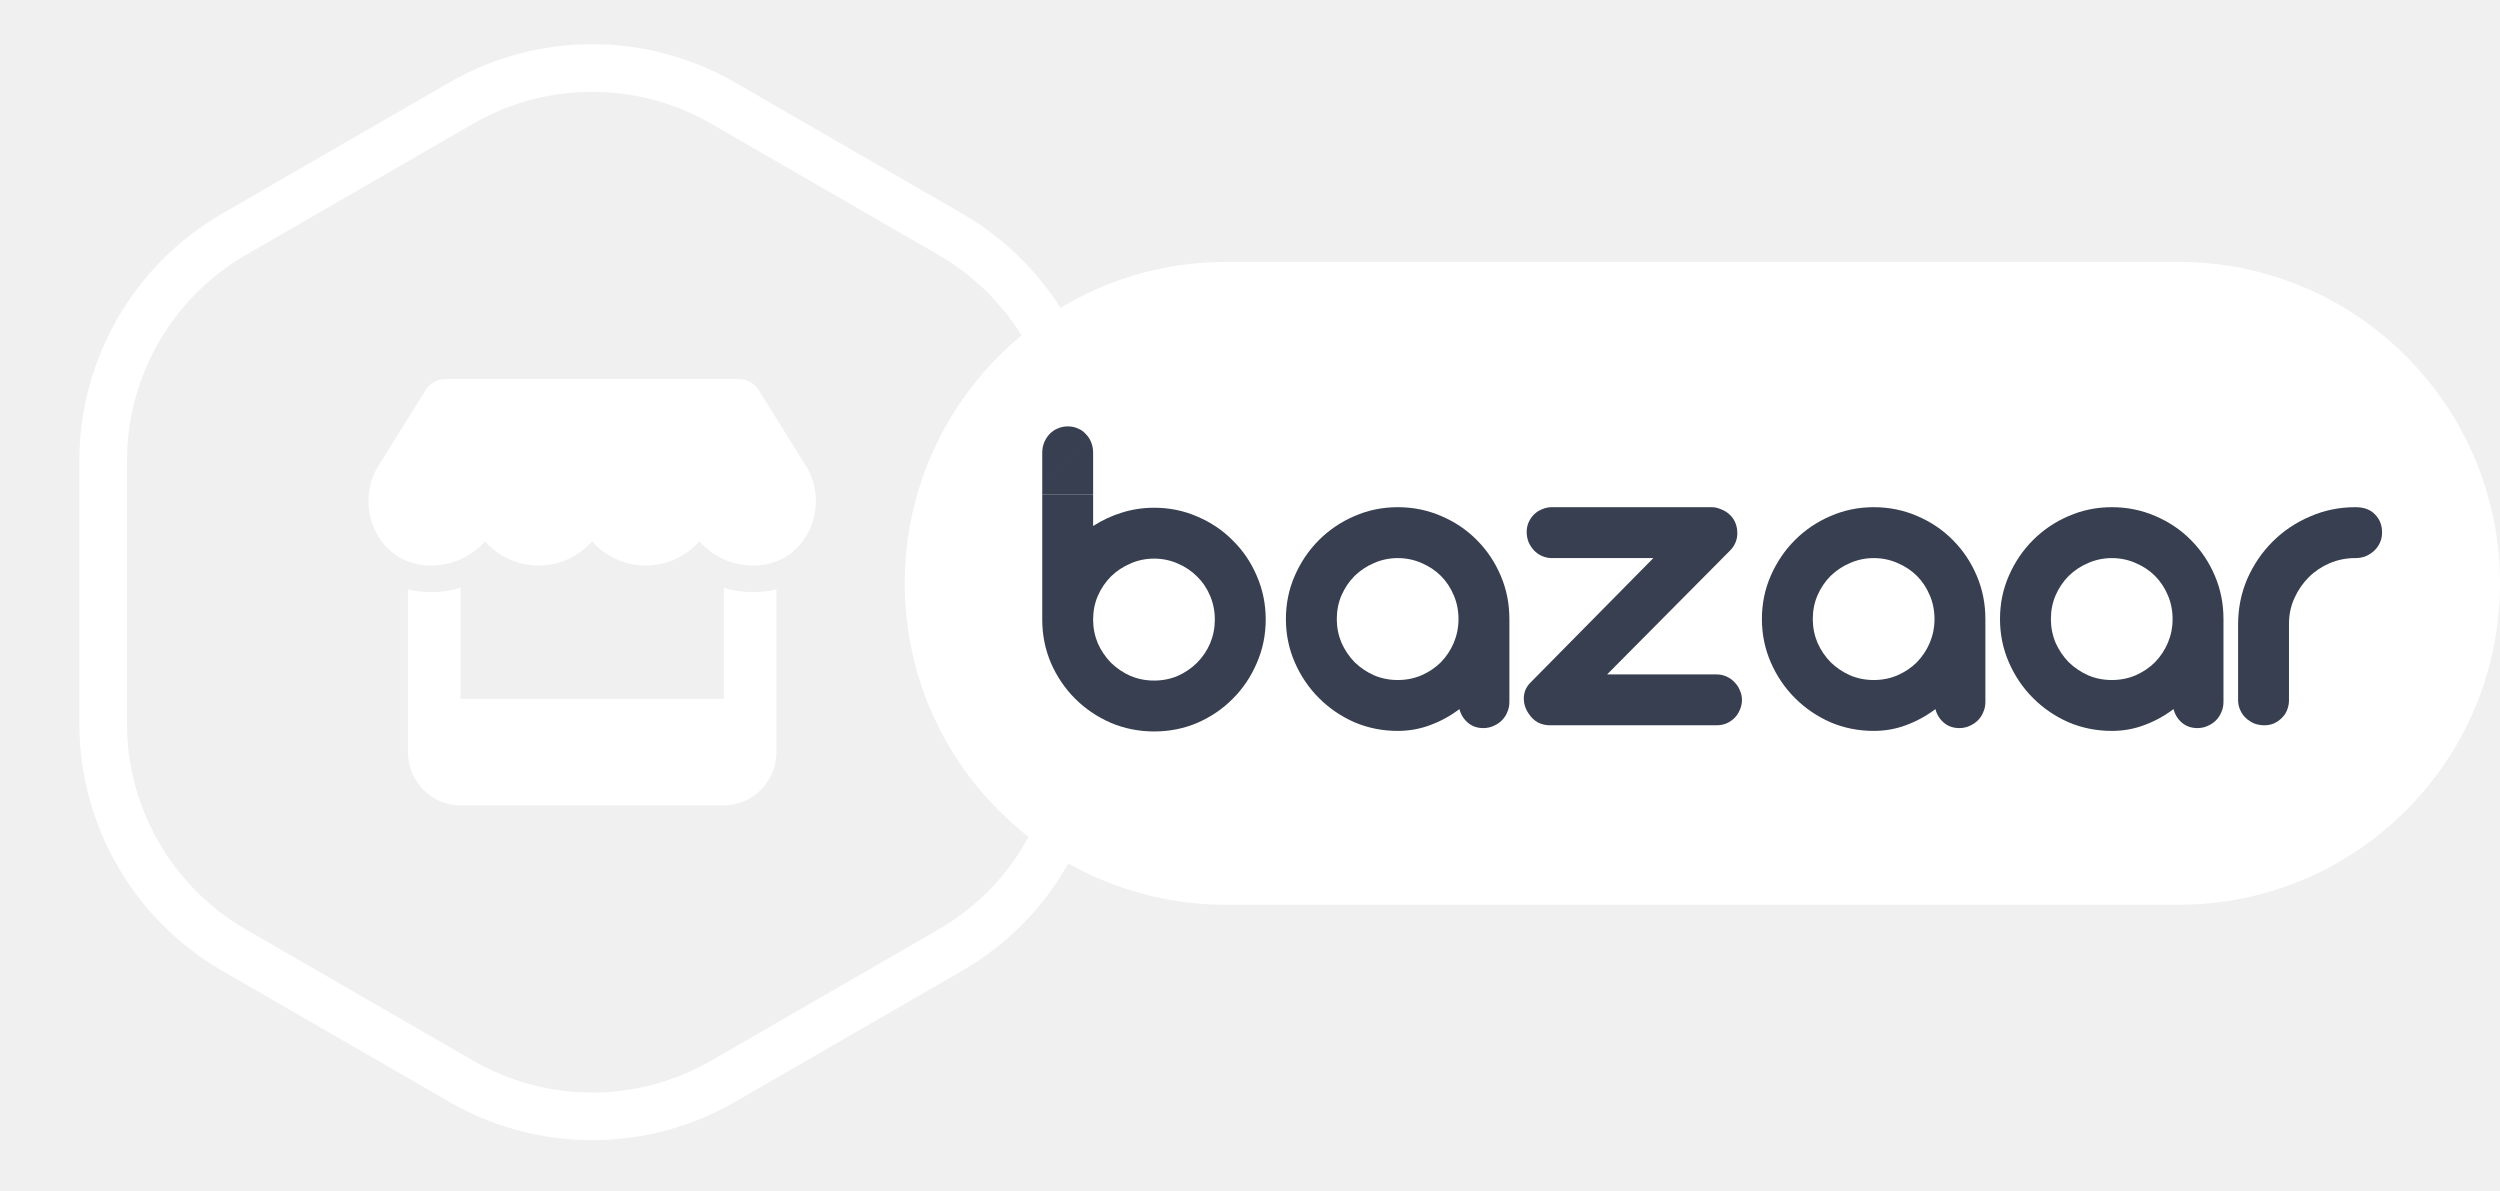
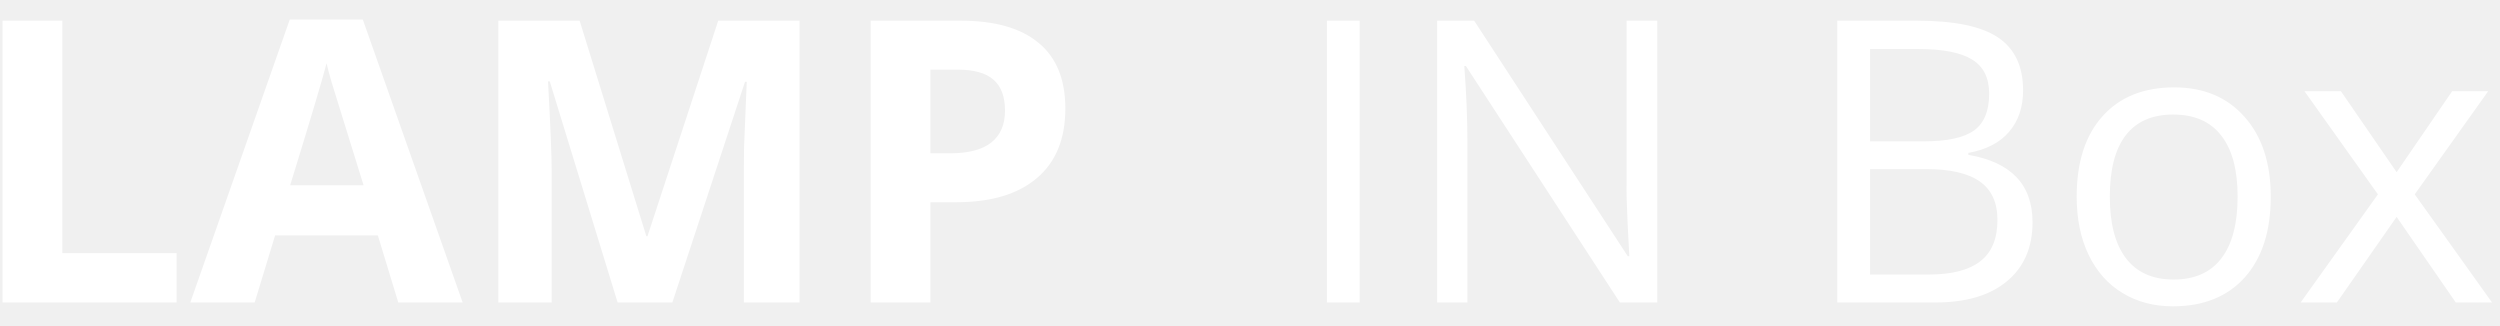
- <svg xmlns="http://www.w3.org/2000/svg" width="105" height="50" viewBox="0 0 105 50" fill="none">
-   <path d="M30.372 4.33L39.911 9.838C43.315 11.803 45.411 15.434 45.411 19.364V30.38C45.411 34.309 43.315 37.941 39.911 39.906L30.372 45.413C26.968 47.378 22.775 47.378 19.372 45.413L9.832 39.906C6.429 37.941 4.332 34.309 4.332 30.38V19.364C4.332 15.434 6.429 11.803 9.832 9.838L19.372 4.33C22.775 2.365 26.968 2.365 30.372 4.33Z" stroke="white" stroke-width="2" />
-   <g clip-path="url(#clip0_9681_88308)">
-     <path d="M32.04 23.724C31.905 23.742 31.767 23.753 31.622 23.753C30.724 23.753 29.922 23.354 29.373 22.738C28.824 23.354 28.022 23.753 27.121 23.753C26.219 23.753 25.418 23.354 24.868 22.738C24.319 23.354 23.521 23.753 22.616 23.753C21.718 23.753 20.916 23.354 20.367 22.738C19.818 23.354 19.017 23.753 18.113 23.753C17.973 23.753 17.832 23.742 17.695 23.724C15.784 23.466 14.88 21.185 15.902 19.548L17.882 16.377C18.058 16.092 18.373 15.918 18.709 15.918H31.034C31.369 15.918 31.684 16.092 31.86 16.377L33.839 19.548C34.865 21.189 33.957 23.466 32.04 23.724ZM32.185 24.833C32.302 24.816 32.471 24.788 32.61 24.753V31.587C32.61 32.822 31.618 33.825 30.399 33.825H19.345C18.124 33.825 17.134 32.822 17.134 31.587V24.753C17.268 24.788 17.405 24.816 17.547 24.833H17.552C17.733 24.858 17.922 24.872 18.113 24.872C18.543 24.872 18.958 24.805 19.345 24.683V29.349H30.399V24.686C30.786 24.805 31.197 24.872 31.622 24.872C31.815 24.872 32.002 24.858 32.185 24.833Z" fill="white" />
-   </g>
-   <rect x="39" y="12" width="65" height="25" rx="12.5" fill="white" stroke="white" stroke-width="2" />
-   <rect width="46.759" height="13.248" transform="translate(43.7743 17.9076)" fill="white" />
-   <path d="M71.892 21.302C72.023 21.302 72.155 21.332 72.286 21.391C72.424 21.444 72.542 21.516 72.641 21.608C72.752 21.713 72.834 21.831 72.887 21.962C72.939 22.094 72.966 22.228 72.966 22.366C72.972 22.504 72.949 22.639 72.897 22.77C72.844 22.901 72.769 23.016 72.67 23.115L67.499 28.325H72.089C72.24 28.325 72.381 28.354 72.512 28.413C72.644 28.472 72.755 28.551 72.847 28.65C72.946 28.748 73.021 28.863 73.074 28.994C73.133 29.119 73.162 29.254 73.162 29.398C73.162 29.543 73.133 29.68 73.074 29.812C73.021 29.943 72.946 30.058 72.847 30.157C72.755 30.248 72.644 30.324 72.512 30.383C72.381 30.436 72.24 30.462 72.089 30.462H65.096C64.912 30.462 64.745 30.422 64.594 30.344C64.443 30.258 64.322 30.147 64.23 30.009C64.059 29.779 63.983 29.526 64.003 29.25C64.023 29.027 64.115 28.834 64.279 28.669L69.44 23.44H65.175C65.031 23.44 64.893 23.41 64.761 23.351C64.63 23.292 64.519 23.213 64.427 23.115C64.335 23.016 64.259 22.901 64.2 22.77C64.147 22.632 64.121 22.491 64.121 22.346C64.121 22.202 64.147 22.067 64.2 21.943C64.259 21.811 64.335 21.7 64.427 21.608C64.519 21.516 64.63 21.444 64.761 21.391C64.893 21.332 65.031 21.302 65.175 21.302H71.892Z" fill="#373F50" />
-   <path d="M96.137 29.408C96.137 29.552 96.111 29.69 96.058 29.822C96.006 29.953 95.93 30.065 95.832 30.157C95.74 30.248 95.632 30.324 95.507 30.383C95.382 30.436 95.248 30.462 95.103 30.462C94.952 30.462 94.808 30.436 94.67 30.383C94.538 30.324 94.424 30.248 94.325 30.157C94.227 30.065 94.148 29.953 94.089 29.822C94.029 29.69 94 29.552 94 29.408V26.227C94 25.551 94.128 24.914 94.384 24.316C94.647 23.719 95.001 23.197 95.448 22.75C95.894 22.304 96.416 21.953 97.014 21.696C97.611 21.434 98.245 21.302 98.915 21.302H98.934C99.289 21.302 99.561 21.404 99.752 21.608C99.949 21.805 100.047 22.058 100.047 22.366C100.047 22.517 100.018 22.658 99.959 22.79C99.899 22.921 99.817 23.036 99.712 23.134C99.614 23.226 99.496 23.302 99.358 23.361C99.226 23.413 99.085 23.44 98.934 23.44H98.915C98.54 23.44 98.183 23.512 97.841 23.656C97.506 23.801 97.214 23.998 96.965 24.247C96.715 24.497 96.515 24.789 96.364 25.124C96.213 25.459 96.137 25.817 96.137 26.197V29.408Z" fill="#373F50" />
-   <path d="M54.008 26C54.008 25.35 54.133 24.743 54.382 24.178C54.632 23.607 54.97 23.108 55.397 22.681C55.824 22.255 56.319 21.92 56.884 21.677C57.455 21.427 58.063 21.302 58.706 21.302C59.356 21.302 59.967 21.427 60.538 21.677C61.109 21.92 61.605 22.255 62.025 22.681C62.452 23.108 62.787 23.607 63.03 24.178C63.273 24.743 63.394 25.35 63.394 26V29.487C63.394 29.638 63.364 29.779 63.306 29.91C63.253 30.042 63.177 30.157 63.079 30.255C62.98 30.354 62.862 30.432 62.724 30.491C62.593 30.55 62.452 30.58 62.301 30.58C62.045 30.58 61.828 30.505 61.651 30.354C61.474 30.203 61.355 30.012 61.296 29.782C60.922 30.065 60.515 30.288 60.075 30.452C59.642 30.616 59.185 30.698 58.706 30.698C58.063 30.698 57.455 30.577 56.884 30.334C56.319 30.084 55.824 29.746 55.397 29.319C54.97 28.893 54.632 28.394 54.382 27.822C54.133 27.251 54.008 26.644 54.008 26ZM56.145 26C56.145 26.348 56.211 26.68 56.342 26.995C56.48 27.304 56.664 27.576 56.894 27.813C57.13 28.042 57.403 28.226 57.711 28.364C58.02 28.495 58.352 28.561 58.706 28.561C59.061 28.561 59.392 28.495 59.701 28.364C60.016 28.226 60.288 28.042 60.518 27.813C60.748 27.576 60.929 27.304 61.06 26.995C61.191 26.68 61.257 26.348 61.257 26C61.257 25.646 61.191 25.314 61.06 25.006C60.929 24.691 60.748 24.418 60.518 24.188C60.288 23.958 60.016 23.778 59.701 23.646C59.392 23.509 59.061 23.44 58.706 23.44C58.358 23.44 58.026 23.509 57.711 23.646C57.403 23.778 57.13 23.958 56.894 24.188C56.664 24.418 56.48 24.691 56.342 25.006C56.211 25.314 56.145 25.646 56.145 26Z" fill="#373F50" />
-   <path d="M84 26C84 25.35 84.125 24.743 84.374 24.178C84.624 23.607 84.962 23.108 85.389 22.681C85.816 22.255 86.311 21.92 86.876 21.677C87.447 21.427 88.054 21.302 88.698 21.302C89.348 21.302 89.959 21.427 90.53 21.677C91.101 21.92 91.597 22.255 92.017 22.681C92.444 23.108 92.779 23.607 93.022 24.178C93.264 24.743 93.386 25.35 93.386 26V29.487C93.386 29.638 93.356 29.779 93.297 29.91C93.245 30.042 93.169 30.157 93.071 30.255C92.972 30.354 92.854 30.432 92.716 30.491C92.585 30.55 92.444 30.58 92.293 30.58C92.037 30.58 91.82 30.505 91.643 30.354C91.465 30.203 91.347 30.012 91.288 29.782C90.914 30.065 90.507 30.288 90.067 30.452C89.633 30.616 89.177 30.698 88.698 30.698C88.054 30.698 87.447 30.577 86.876 30.334C86.311 30.084 85.816 29.746 85.389 29.319C84.962 28.893 84.624 28.394 84.374 27.822C84.125 27.251 84 26.644 84 26ZM86.137 26C86.137 26.348 86.203 26.68 86.334 26.995C86.472 27.304 86.656 27.576 86.886 27.813C87.122 28.042 87.395 28.226 87.703 28.364C88.012 28.495 88.343 28.561 88.698 28.561C89.052 28.561 89.384 28.495 89.693 28.364C90.008 28.226 90.28 28.042 90.51 27.813C90.74 27.576 90.92 27.304 91.052 26.995C91.183 26.68 91.249 26.348 91.249 26C91.249 25.646 91.183 25.314 91.052 25.006C90.92 24.691 90.74 24.418 90.51 24.188C90.28 23.958 90.008 23.778 89.693 23.646C89.384 23.509 89.052 23.44 88.698 23.44C88.35 23.44 88.018 23.509 87.703 23.646C87.395 23.778 87.122 23.958 86.886 24.188C86.656 24.418 86.472 24.691 86.334 25.006C86.203 25.314 86.137 25.646 86.137 26Z" fill="#373F50" />
-   <path d="M74 26C74 25.35 74.125 24.743 74.374 24.178C74.624 23.607 74.962 23.108 75.389 22.681C75.816 22.255 76.311 21.92 76.876 21.677C77.447 21.427 78.054 21.302 78.698 21.302C79.348 21.302 79.959 21.427 80.53 21.677C81.101 21.92 81.597 22.255 82.017 22.681C82.444 23.108 82.779 23.607 83.022 24.178C83.264 24.743 83.386 25.35 83.386 26V29.487C83.386 29.638 83.356 29.779 83.297 29.91C83.245 30.042 83.169 30.157 83.071 30.255C82.972 30.354 82.854 30.432 82.716 30.491C82.585 30.55 82.444 30.58 82.293 30.58C82.037 30.58 81.82 30.505 81.643 30.354C81.465 30.203 81.347 30.012 81.288 29.782C80.914 30.065 80.507 30.288 80.067 30.452C79.633 30.616 79.177 30.698 78.698 30.698C78.054 30.698 77.447 30.577 76.876 30.334C76.311 30.084 75.816 29.746 75.389 29.319C74.962 28.893 74.624 28.394 74.374 27.822C74.125 27.251 74 26.644 74 26ZM76.137 26C76.137 26.348 76.203 26.68 76.334 26.995C76.472 27.304 76.656 27.576 76.886 27.813C77.122 28.042 77.395 28.226 77.703 28.364C78.012 28.495 78.343 28.561 78.698 28.561C79.052 28.561 79.384 28.495 79.693 28.364C80.008 28.226 80.28 28.042 80.51 27.813C80.74 27.576 80.92 27.304 81.052 26.995C81.183 26.68 81.249 26.348 81.249 26C81.249 25.646 81.183 25.314 81.052 25.006C80.92 24.691 80.74 24.418 80.51 24.188C80.28 23.958 80.008 23.778 79.693 23.646C79.384 23.509 79.052 23.44 78.698 23.44C78.35 23.44 78.018 23.509 77.703 23.646C77.395 23.778 77.122 23.958 76.886 24.188C76.656 24.418 76.472 24.691 76.334 25.006C76.203 25.314 76.137 25.646 76.137 26Z" fill="#373F50" />
-   <mask id="mask0_9681_88308" style="mask-type:alpha" maskUnits="userSpaceOnUse" x="43" y="17" width="11" height="14">
-     <path d="M43.774 19.02C43.774 18.863 43.801 18.718 43.853 18.587C43.912 18.449 43.988 18.331 44.08 18.233C44.178 18.128 44.293 18.049 44.424 17.996C44.556 17.937 44.697 17.908 44.848 17.908C45.005 17.908 45.147 17.937 45.271 17.996C45.403 18.049 45.514 18.128 45.606 18.233C45.705 18.331 45.78 18.449 45.833 18.587C45.885 18.718 45.911 18.863 45.911 19.02V22.093C46.286 21.85 46.686 21.663 47.113 21.532C47.546 21.394 47.999 21.325 48.472 21.325C49.122 21.325 49.73 21.45 50.294 21.699C50.865 21.942 51.361 22.277 51.781 22.704C52.208 23.124 52.543 23.62 52.786 24.191C53.035 24.762 53.16 25.373 53.16 26.023C53.16 26.666 53.035 27.274 52.786 27.845C52.543 28.416 52.208 28.915 51.781 29.342C51.361 29.769 50.865 30.107 50.294 30.357C49.73 30.599 49.122 30.721 48.472 30.721C47.829 30.721 47.221 30.599 46.65 30.357C46.079 30.107 45.58 29.769 45.153 29.342C44.726 28.915 44.388 28.416 44.139 27.845C43.896 27.274 43.774 26.666 43.774 26.023V19.02ZM45.911 26.023C45.911 26.371 45.977 26.703 46.108 27.018C46.246 27.326 46.43 27.599 46.66 27.835C46.896 28.065 47.169 28.249 47.477 28.387C47.786 28.518 48.118 28.584 48.472 28.584C48.827 28.584 49.158 28.518 49.467 28.387C49.776 28.249 50.045 28.065 50.275 27.835C50.511 27.599 50.695 27.326 50.826 27.018C50.957 26.703 51.023 26.371 51.023 26.023C51.023 25.669 50.957 25.337 50.826 25.028C50.695 24.713 50.511 24.441 50.275 24.211C50.045 23.981 49.776 23.8 49.467 23.669C49.158 23.531 48.827 23.462 48.472 23.462C48.118 23.462 47.786 23.531 47.477 23.669C47.169 23.8 46.896 23.981 46.66 24.211C46.43 24.441 46.246 24.713 46.108 25.028C45.977 25.337 45.911 25.669 45.911 26.023Z" fill="black" />
-   </mask>
-   <g mask="url(#mask0_9681_88308)">
-     <rect x="43.252" y="20.78" width="10.359" height="10.446" fill="#373F50" />
-     <path d="M44.554 25.852C44.554 23.616 46.366 21.804 48.601 21.804H53.781V29.9H48.601C46.366 29.9 44.554 28.087 44.554 25.852V25.852Z" fill="#373F50" />
-     <ellipse cx="48.431" cy="25.959" rx="2.481" ry="2.481" fill="#373F50" />
-     <path d="M43.296 20.78L53.568 10.508V20.78H43.296Z" fill="#373F50" />
-     <path d="M53.611 10.508L43.339 20.78L43.339 10.508L53.611 10.508Z" fill="#373F50" />
-     <path d="M49.76 25.701L39.488 35.972L39.488 25.701L49.76 25.701Z" fill="#373F50" />
-     <circle cx="48.431" cy="25.959" r="1.001" fill="#373F50" />
-     <path d="M48.388 23.479C48.714 23.479 49.036 23.543 49.337 23.667C49.638 23.792 49.912 23.975 50.142 24.205C50.372 24.436 50.555 24.709 50.68 25.01C50.804 25.311 50.869 25.634 50.869 25.959C50.869 26.285 50.804 26.608 50.68 26.909C50.555 27.21 50.372 27.483 50.142 27.714C49.912 27.944 49.638 28.127 49.337 28.252C49.036 28.376 48.714 28.44 48.388 28.44L48.388 25.959L48.388 23.479Z" fill="#373F50" />
-   </g>
-   <defs>
-     <clipPath id="clip0_9681_88308">
-       <rect width="19.897" height="17.908" fill="white" transform="translate(14.9231 15.9178)" />
-     </clipPath>
-   </defs>
+ <svg xmlns="http://www.w3.org/2000/svg" width="146" height="19" viewBox="0 0 152 19" fill="white">
+   <path d="M0.156 18V0.867H3.789V15H10.738V18H0.156ZM24.215 18L22.973 13.922H16.727L15.484 18H11.57L17.617 0.797H22.059L28.129 18H24.215ZM22.105 10.875C20.957 7.18 20.309 5.09 20.16 4.605C20.02 4.121 19.918 3.738 19.855 3.457C19.598 4.457 18.859 6.93 17.641 10.875H22.105ZM37.551 18L33.426 4.559H33.32C33.469 7.293 33.543 9.117 33.543 10.031V18H30.297V0.867H35.242L39.297 13.969H39.367L43.668 0.867H48.613V18H45.227V9.891C45.227 9.508 45.23 9.066 45.238 8.566C45.254 8.066 45.309 6.738 45.402 4.582H45.297L40.879 18H37.551ZM56.57 8.93H57.766C58.883 8.93 59.719 8.711 60.273 8.273C60.828 7.828 61.105 7.184 61.105 6.34C61.105 5.488 60.871 4.859 60.402 4.453C59.941 4.047 59.215 3.844 58.223 3.844H56.57V8.93ZM64.773 6.211C64.773 8.055 64.195 9.465 63.039 10.441C61.891 11.418 60.254 11.906 58.129 11.906H56.57V18H52.938V0.867H58.41C60.488 0.867 62.066 1.316 63.145 2.215C64.231 3.105 64.773 4.438 64.773 6.211ZM80.676 18V0.867H82.668V18H80.676ZM100.762 18H98.488L89.125 3.621H89.031C89.156 5.309 89.219 6.855 89.219 8.262V18H87.379V0.867H89.629L98.969 15.188H99.062C99.047 14.977 99.012 14.301 98.957 13.16C98.902 12.012 98.883 11.191 98.898 10.699V0.867H100.762V18ZM111.707 0.867H116.547C118.82 0.867 120.465 1.207 121.48 1.887C122.496 2.566 123.004 3.641 123.004 5.109C123.004 6.125 122.719 6.965 122.148 7.629C121.586 8.285 120.762 8.711 119.676 8.906V9.023C122.277 9.469 123.578 10.836 123.578 13.125C123.578 14.656 123.059 15.852 122.02 16.711C120.988 17.57 119.543 18 117.684 18H111.707V0.867ZM113.699 8.203H116.98C118.387 8.203 119.398 7.984 120.016 7.547C120.633 7.102 120.941 6.355 120.941 5.309C120.941 4.348 120.598 3.656 119.91 3.234C119.223 2.805 118.129 2.59 116.629 2.59H113.699V8.203ZM113.699 9.891V16.301H117.273C118.656 16.301 119.695 16.035 120.391 15.504C121.094 14.965 121.445 14.125 121.445 12.984C121.445 11.922 121.086 11.141 120.367 10.641C119.656 10.141 118.57 9.891 117.109 9.891H113.699ZM138.062 11.566C138.062 13.66 137.535 15.297 136.48 16.477C135.426 17.648 133.969 18.234 132.109 18.234C130.961 18.234 129.941 17.965 129.051 17.426C128.16 16.887 127.473 16.113 126.988 15.105C126.504 14.098 126.262 12.918 126.262 11.566C126.262 9.473 126.785 7.844 127.832 6.68C128.879 5.508 130.332 4.922 132.191 4.922C133.988 4.922 135.414 5.52 136.469 6.715C137.531 7.91 138.062 9.527 138.062 11.566ZM128.277 11.566C128.277 13.207 128.605 14.457 129.262 15.316C129.918 16.176 130.883 16.605 132.156 16.605C133.43 16.605 134.395 16.18 135.051 15.328C135.715 14.469 136.047 13.215 136.047 11.566C136.047 9.934 135.715 8.695 135.051 7.852C134.395 7 133.422 6.574 132.133 6.574C130.859 6.574 129.898 6.992 129.25 7.828C128.602 8.664 128.277 9.91 128.277 11.566ZM144.578 11.426L140.113 5.156H142.328L145.715 10.078L149.09 5.156H151.281L146.816 11.426L151.516 18H149.312L145.715 12.797L142.082 18H139.879L144.578 11.426Z" fill="#FFFFF" />
</svg>
